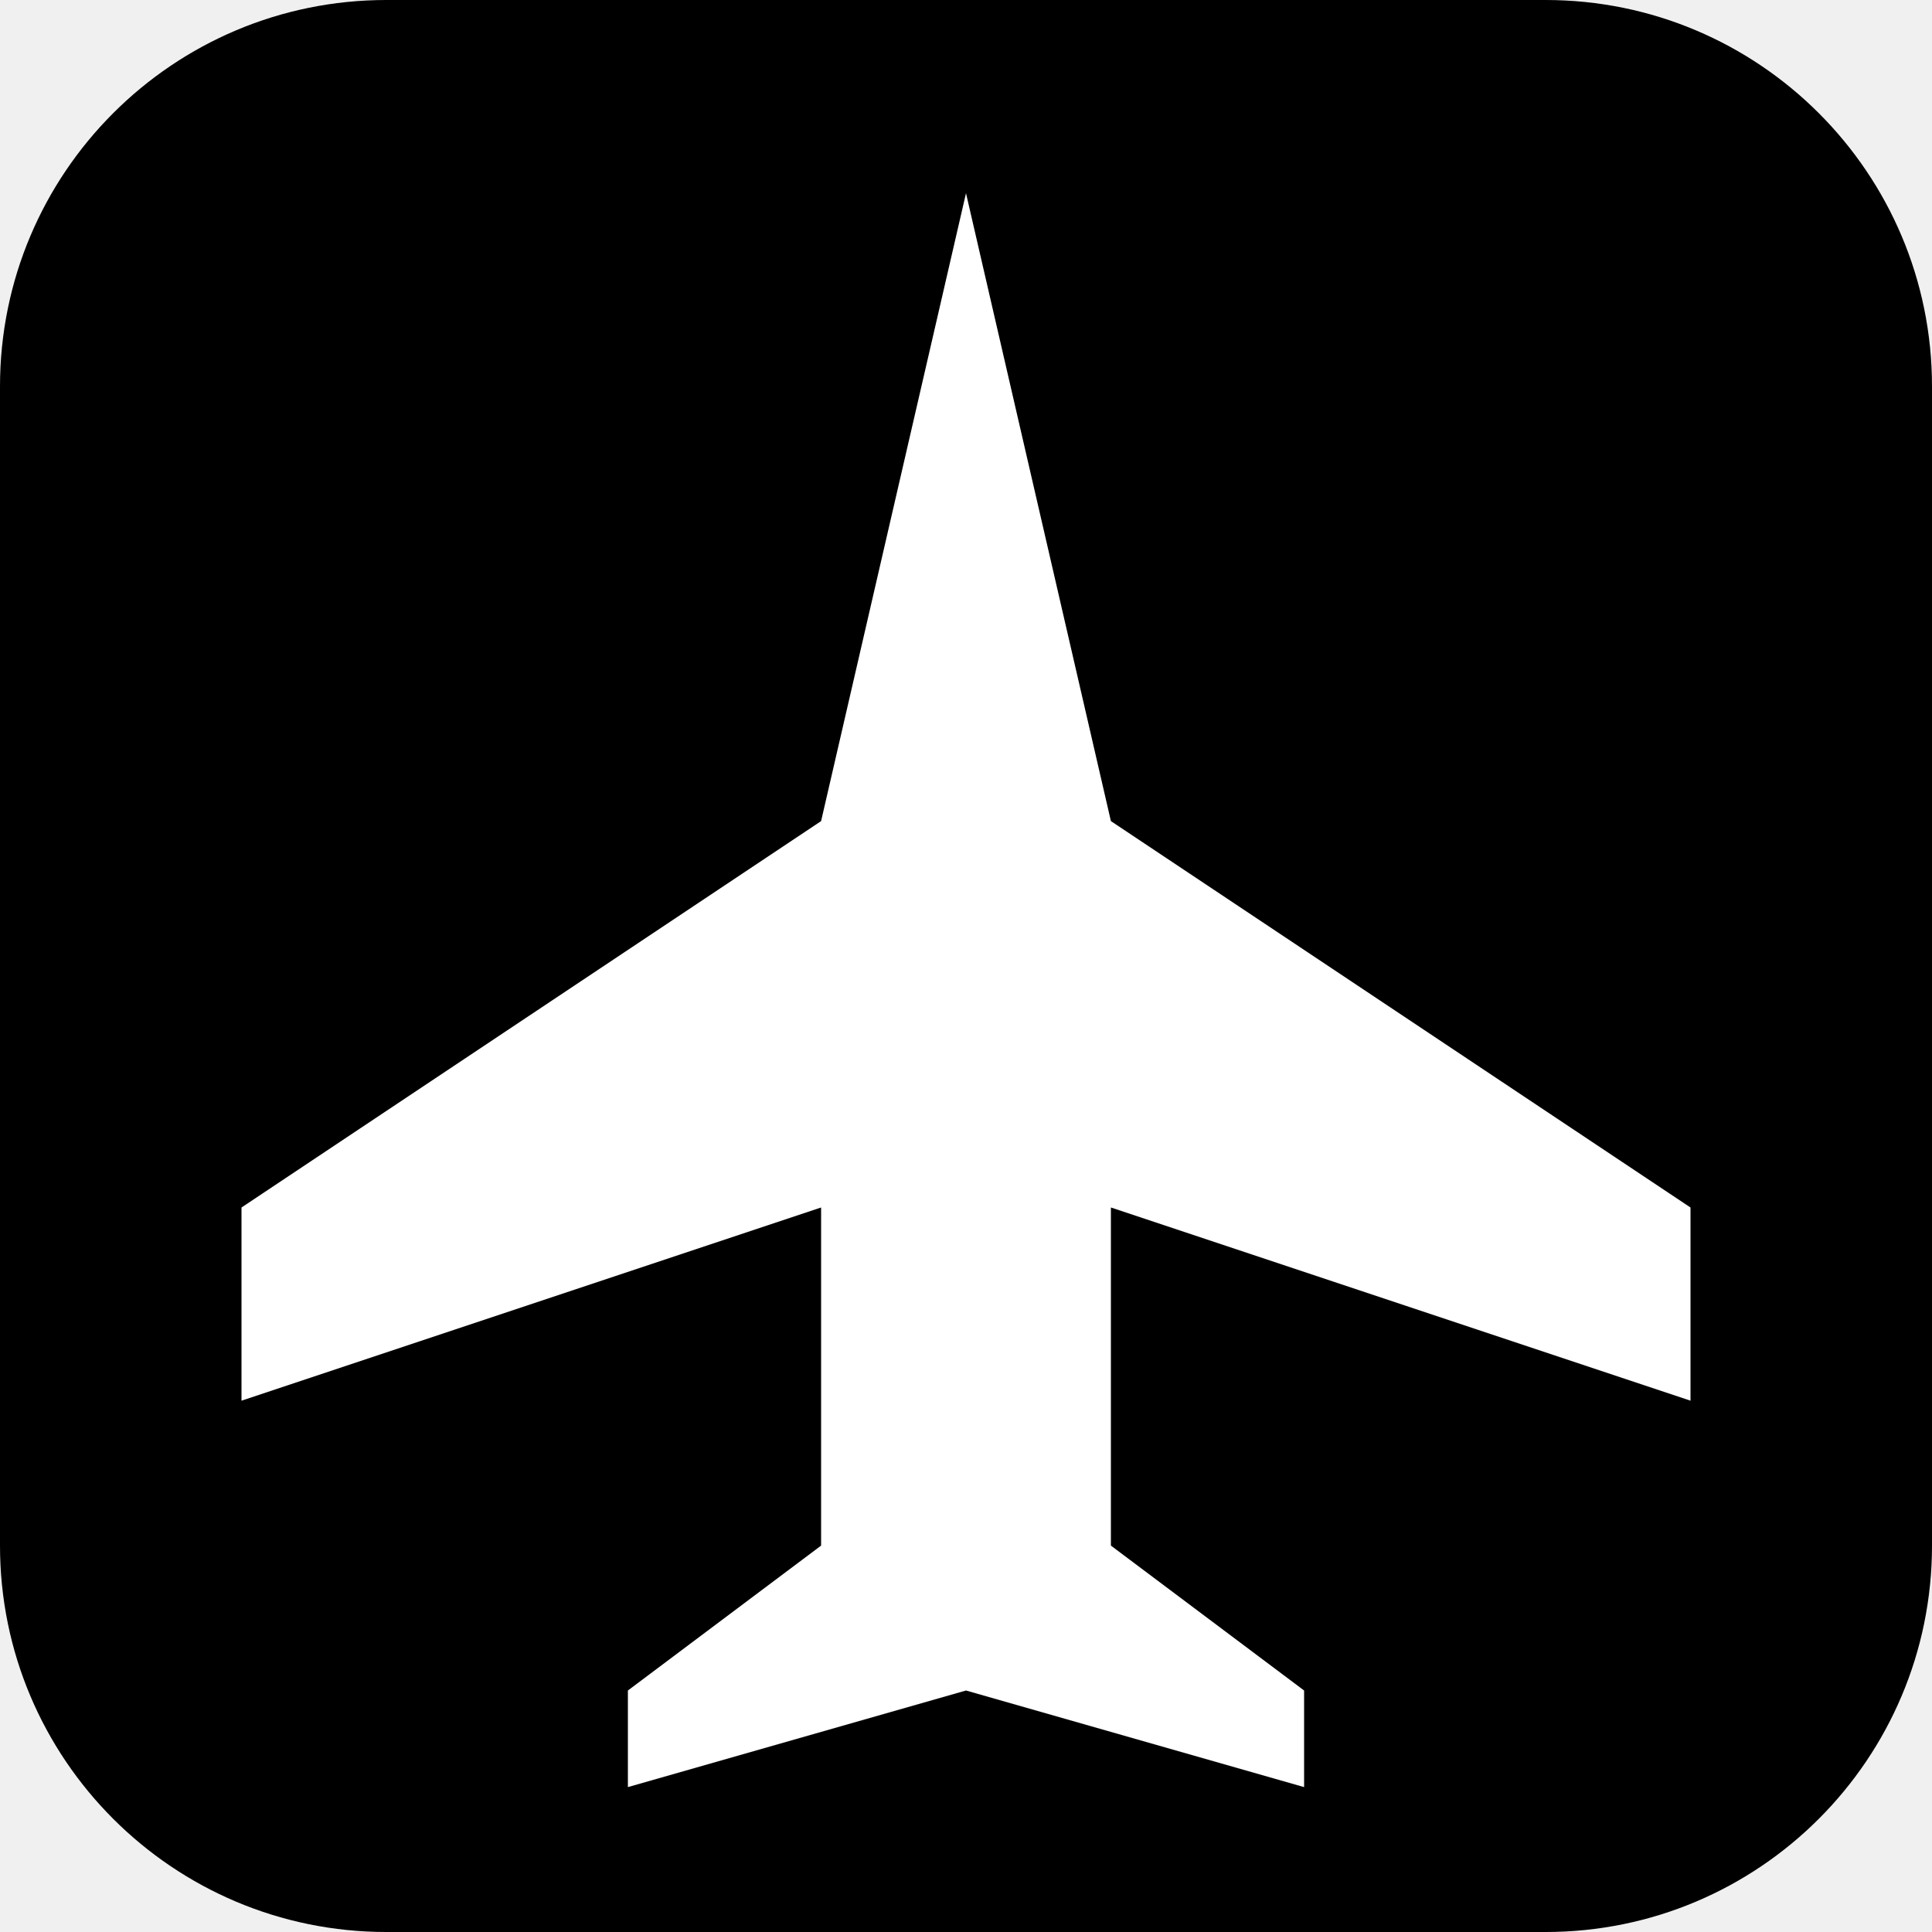
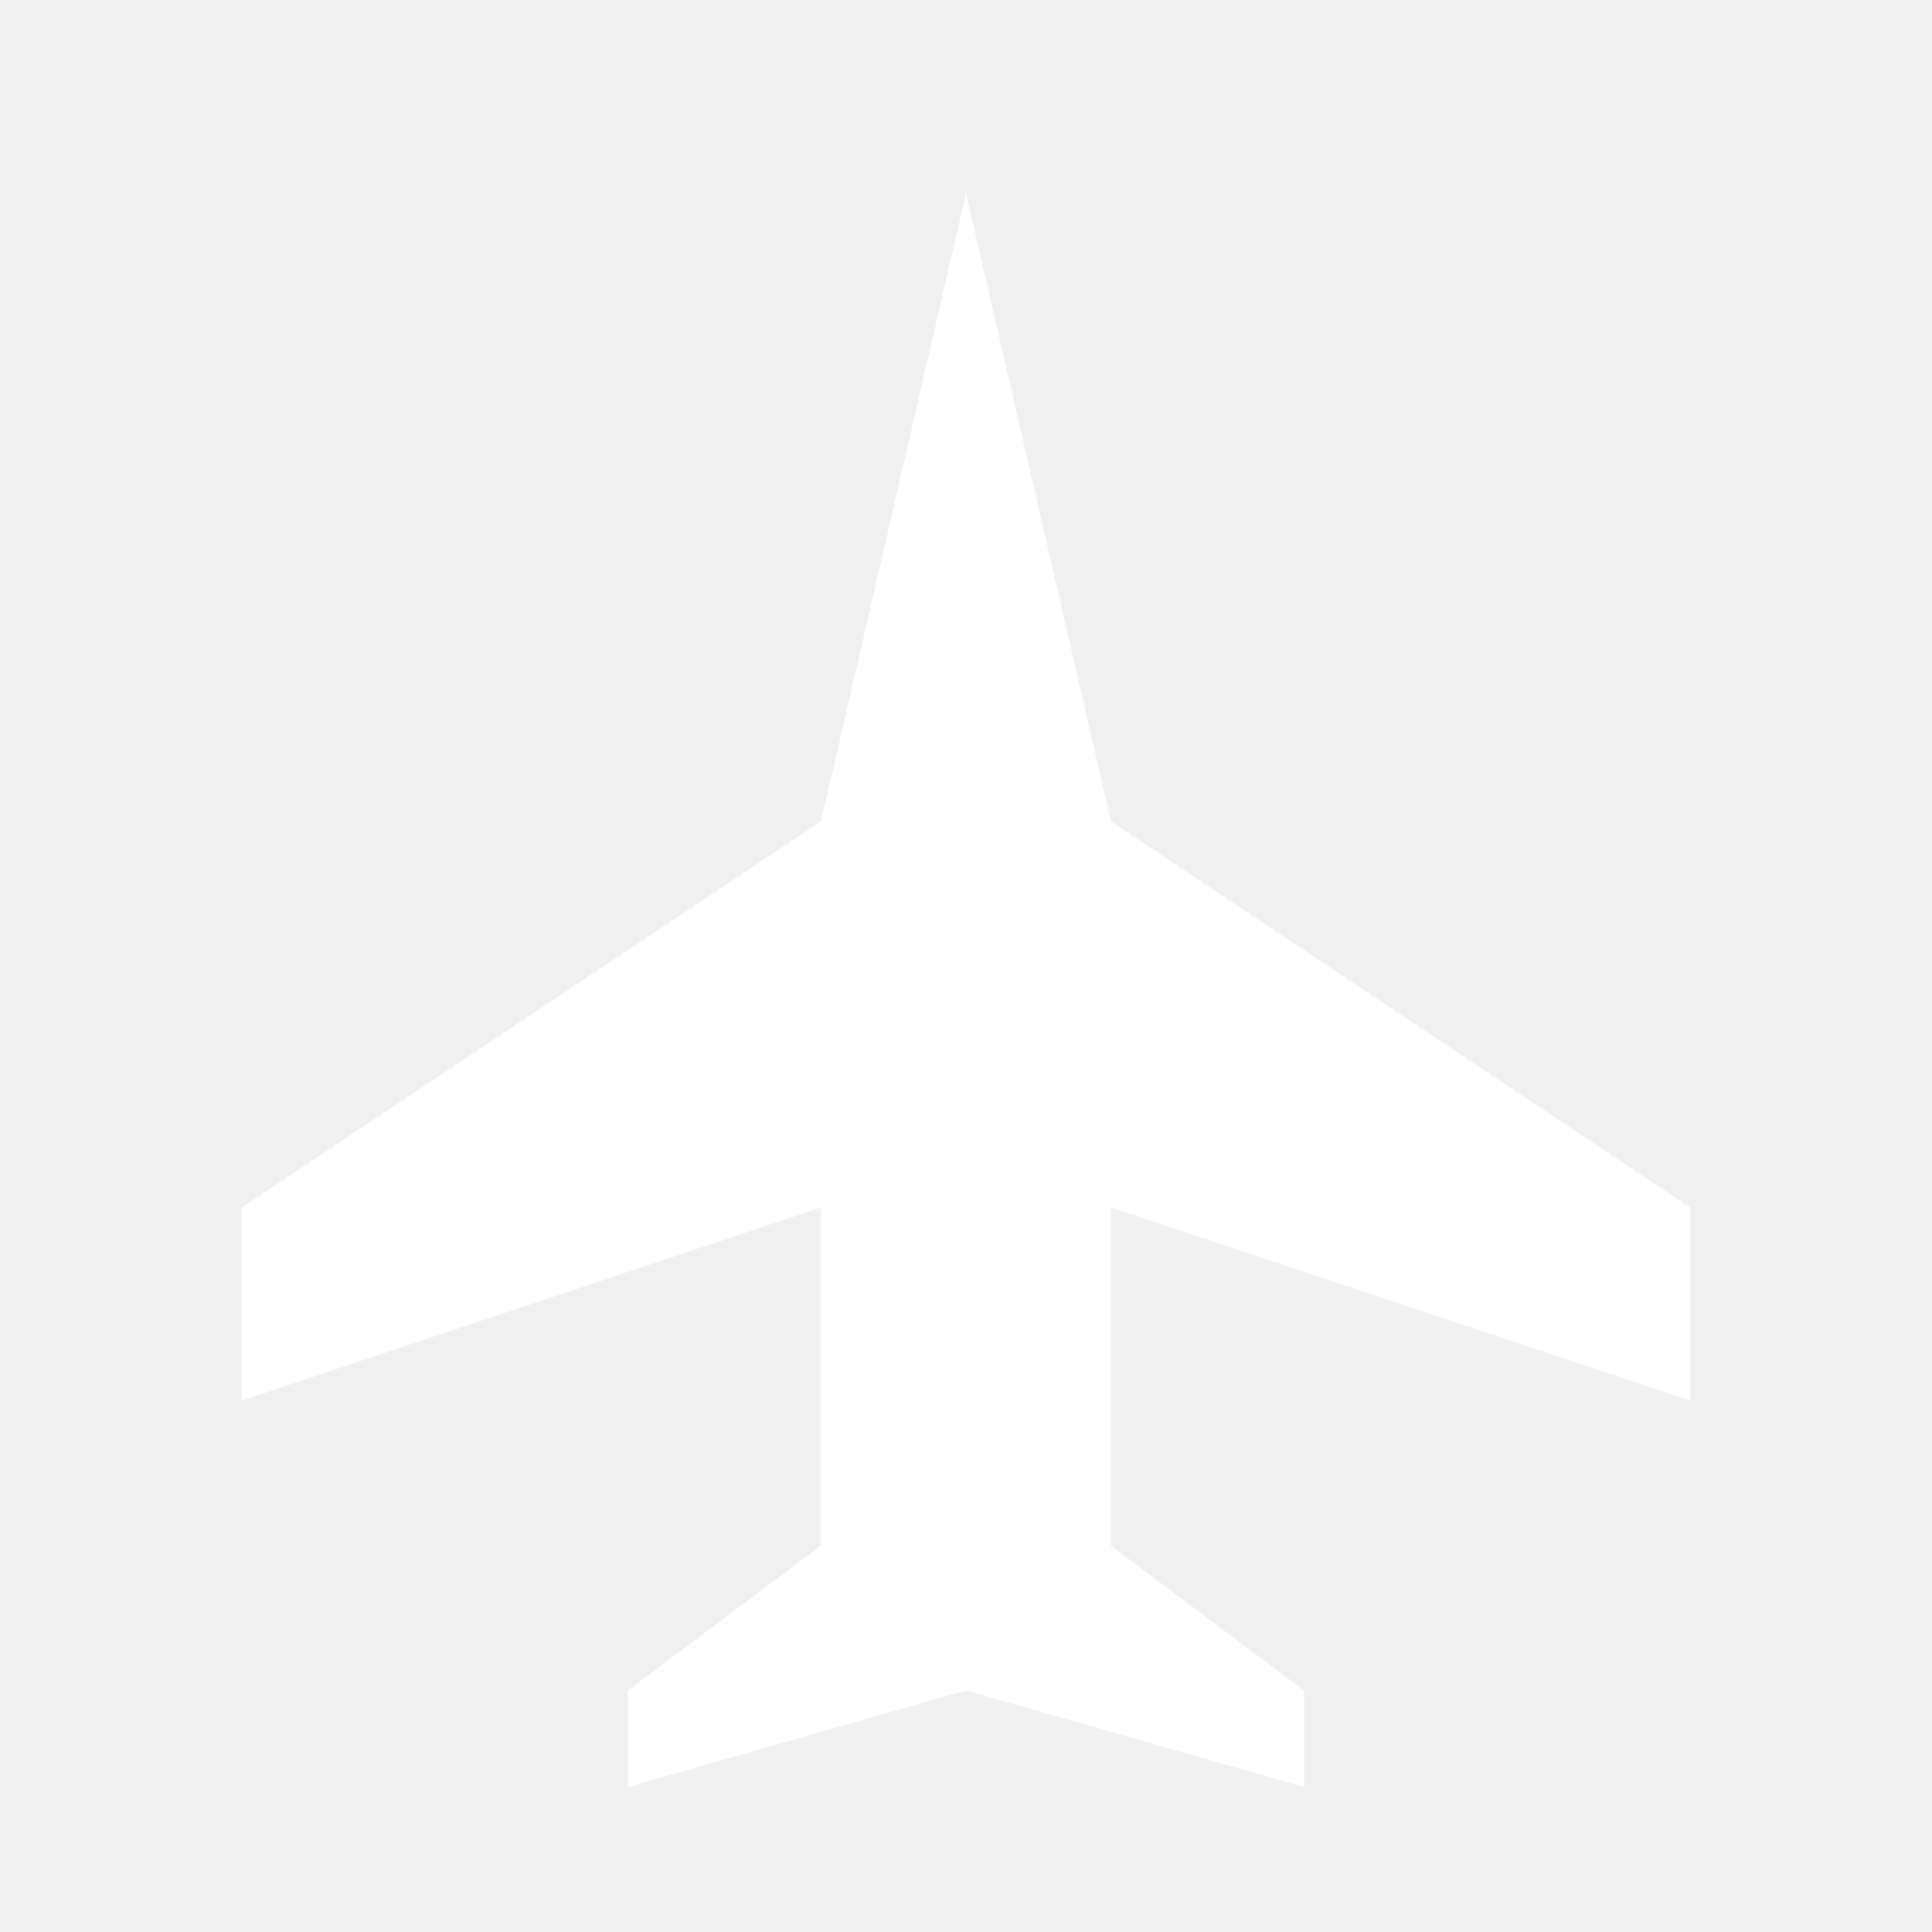
<svg xmlns="http://www.w3.org/2000/svg" width="65" height="65" viewBox="0 0 40 40">
-   <rect width="40" height="40" rx="8" fill="#000000" />
  <path d="M20 4 L23 17 L35 25 L35 29 L23 25 L23 32 L27 35 L27 37 L20 35 L13 37 L13 35 L17 32 L17 25 L5 29 L5 25 L17 17 Z" fill="#ffffff" />
</svg>
